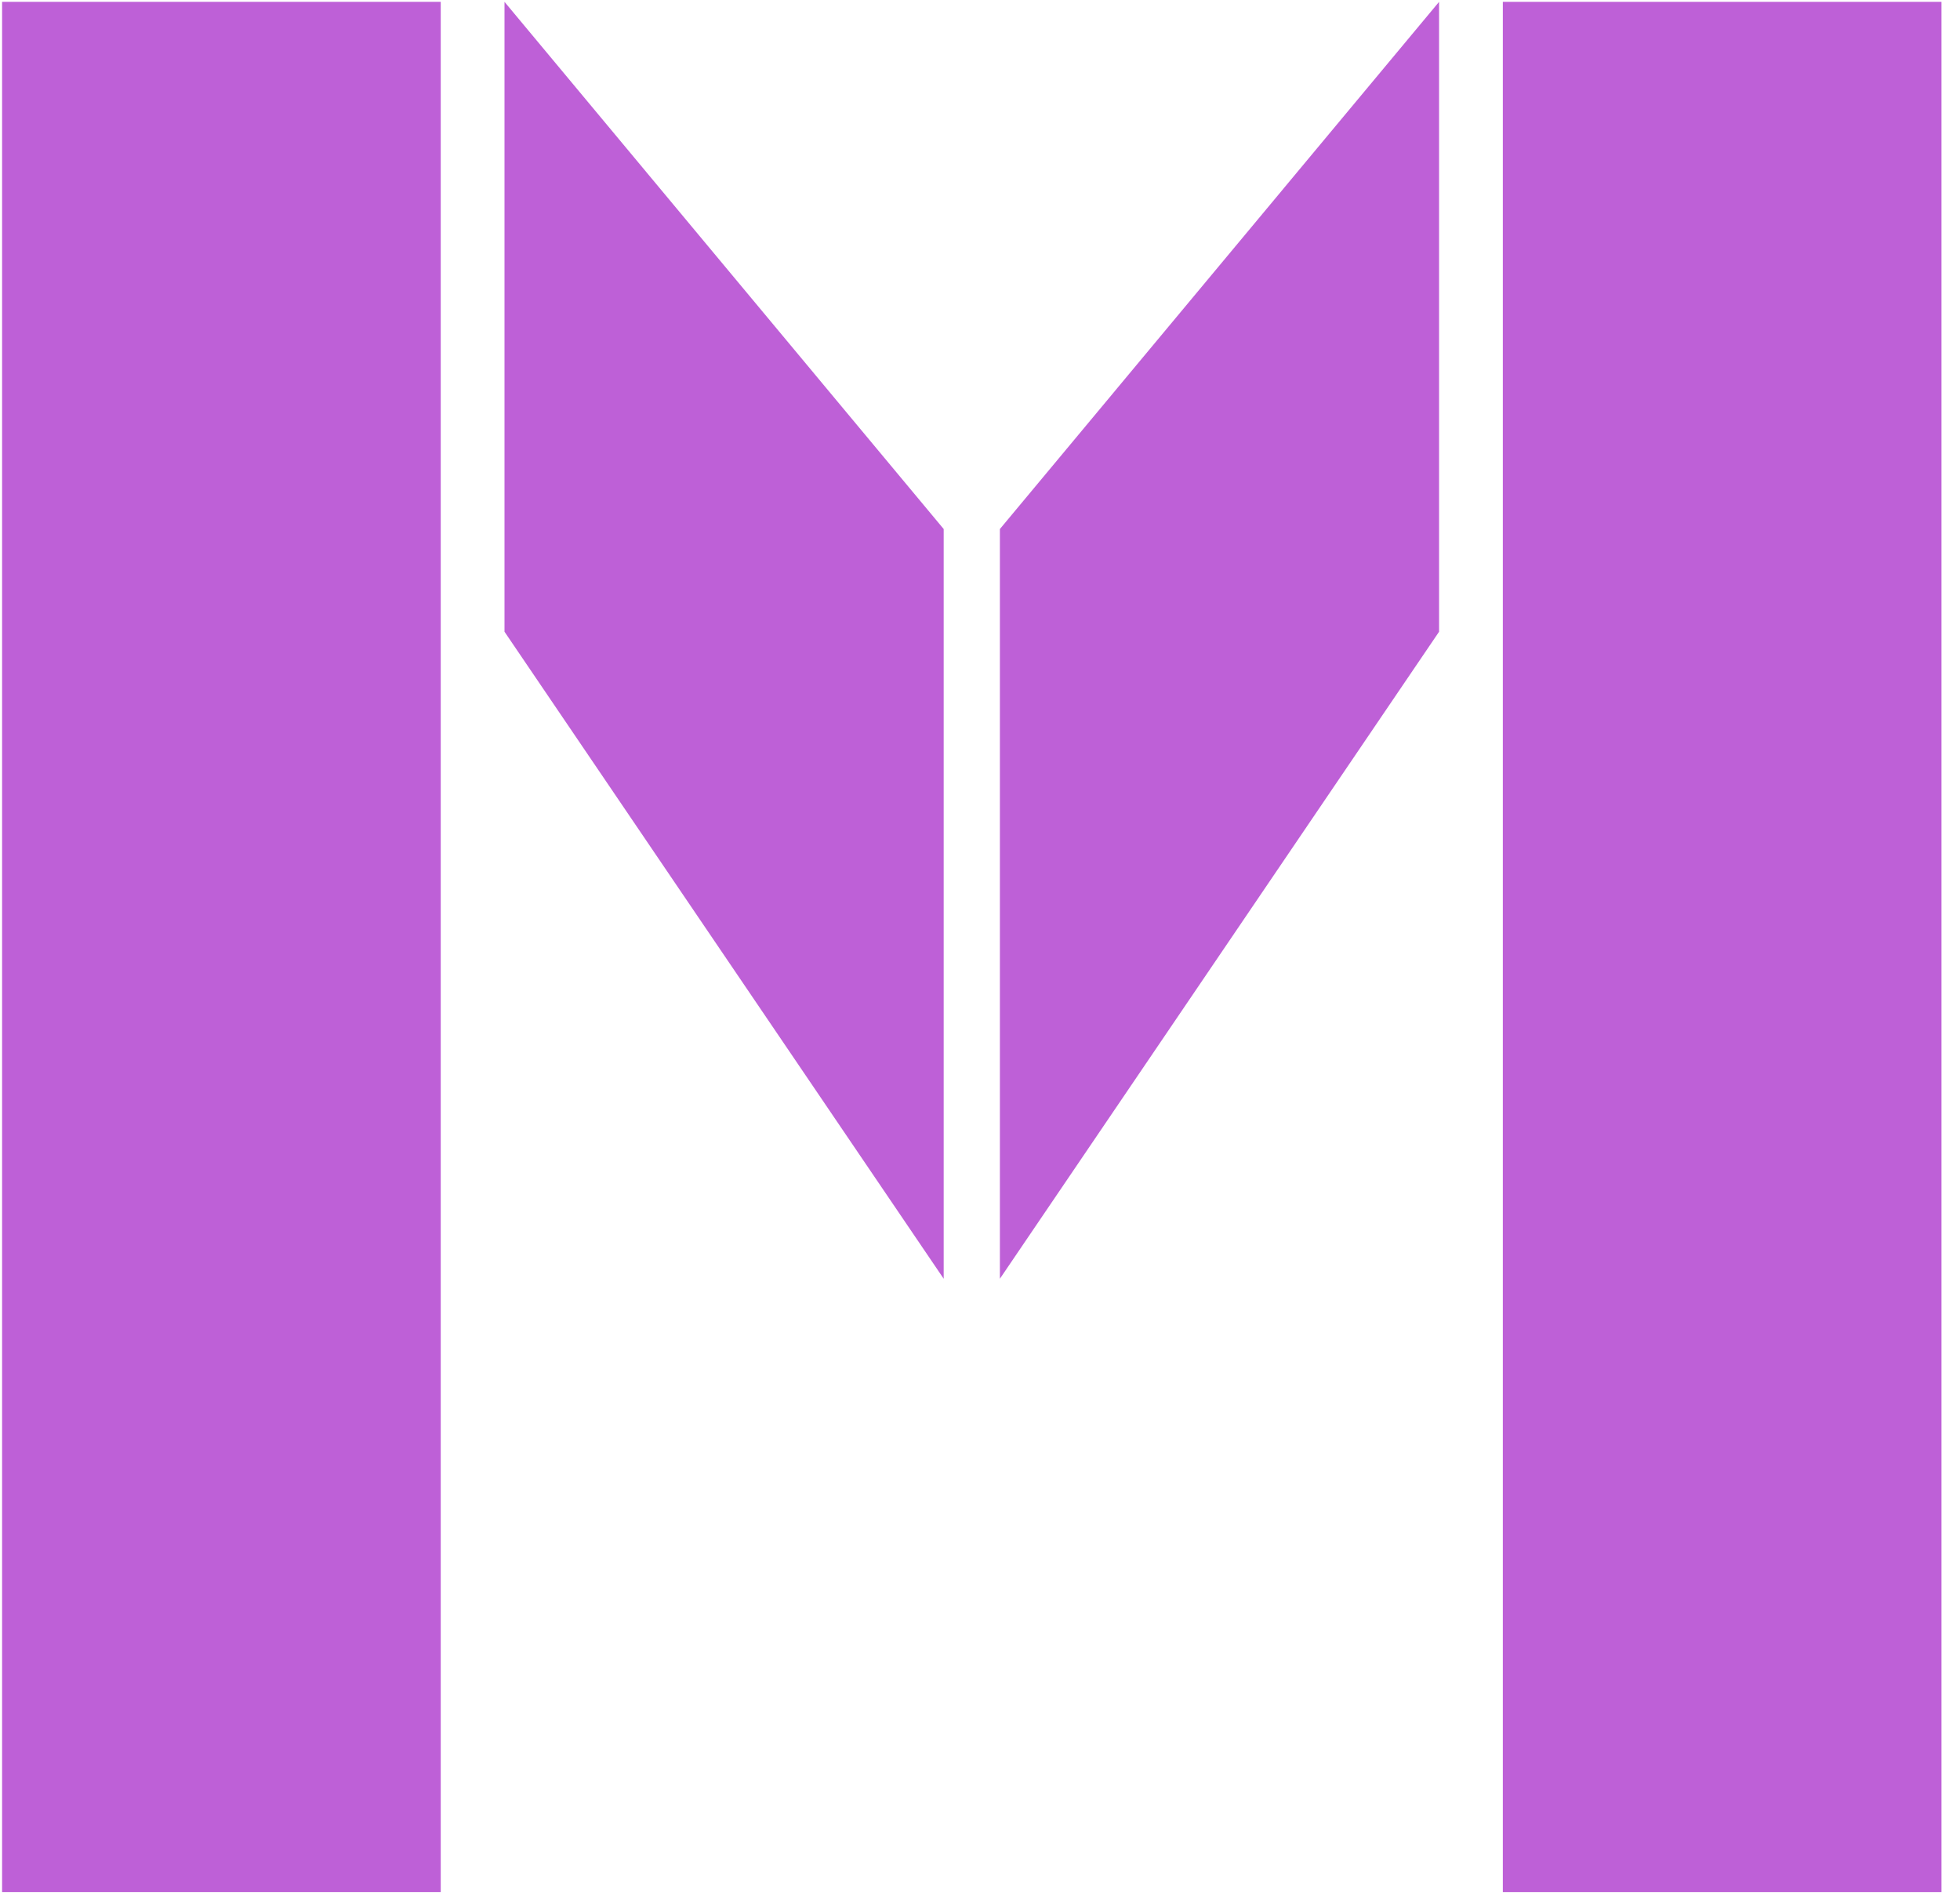
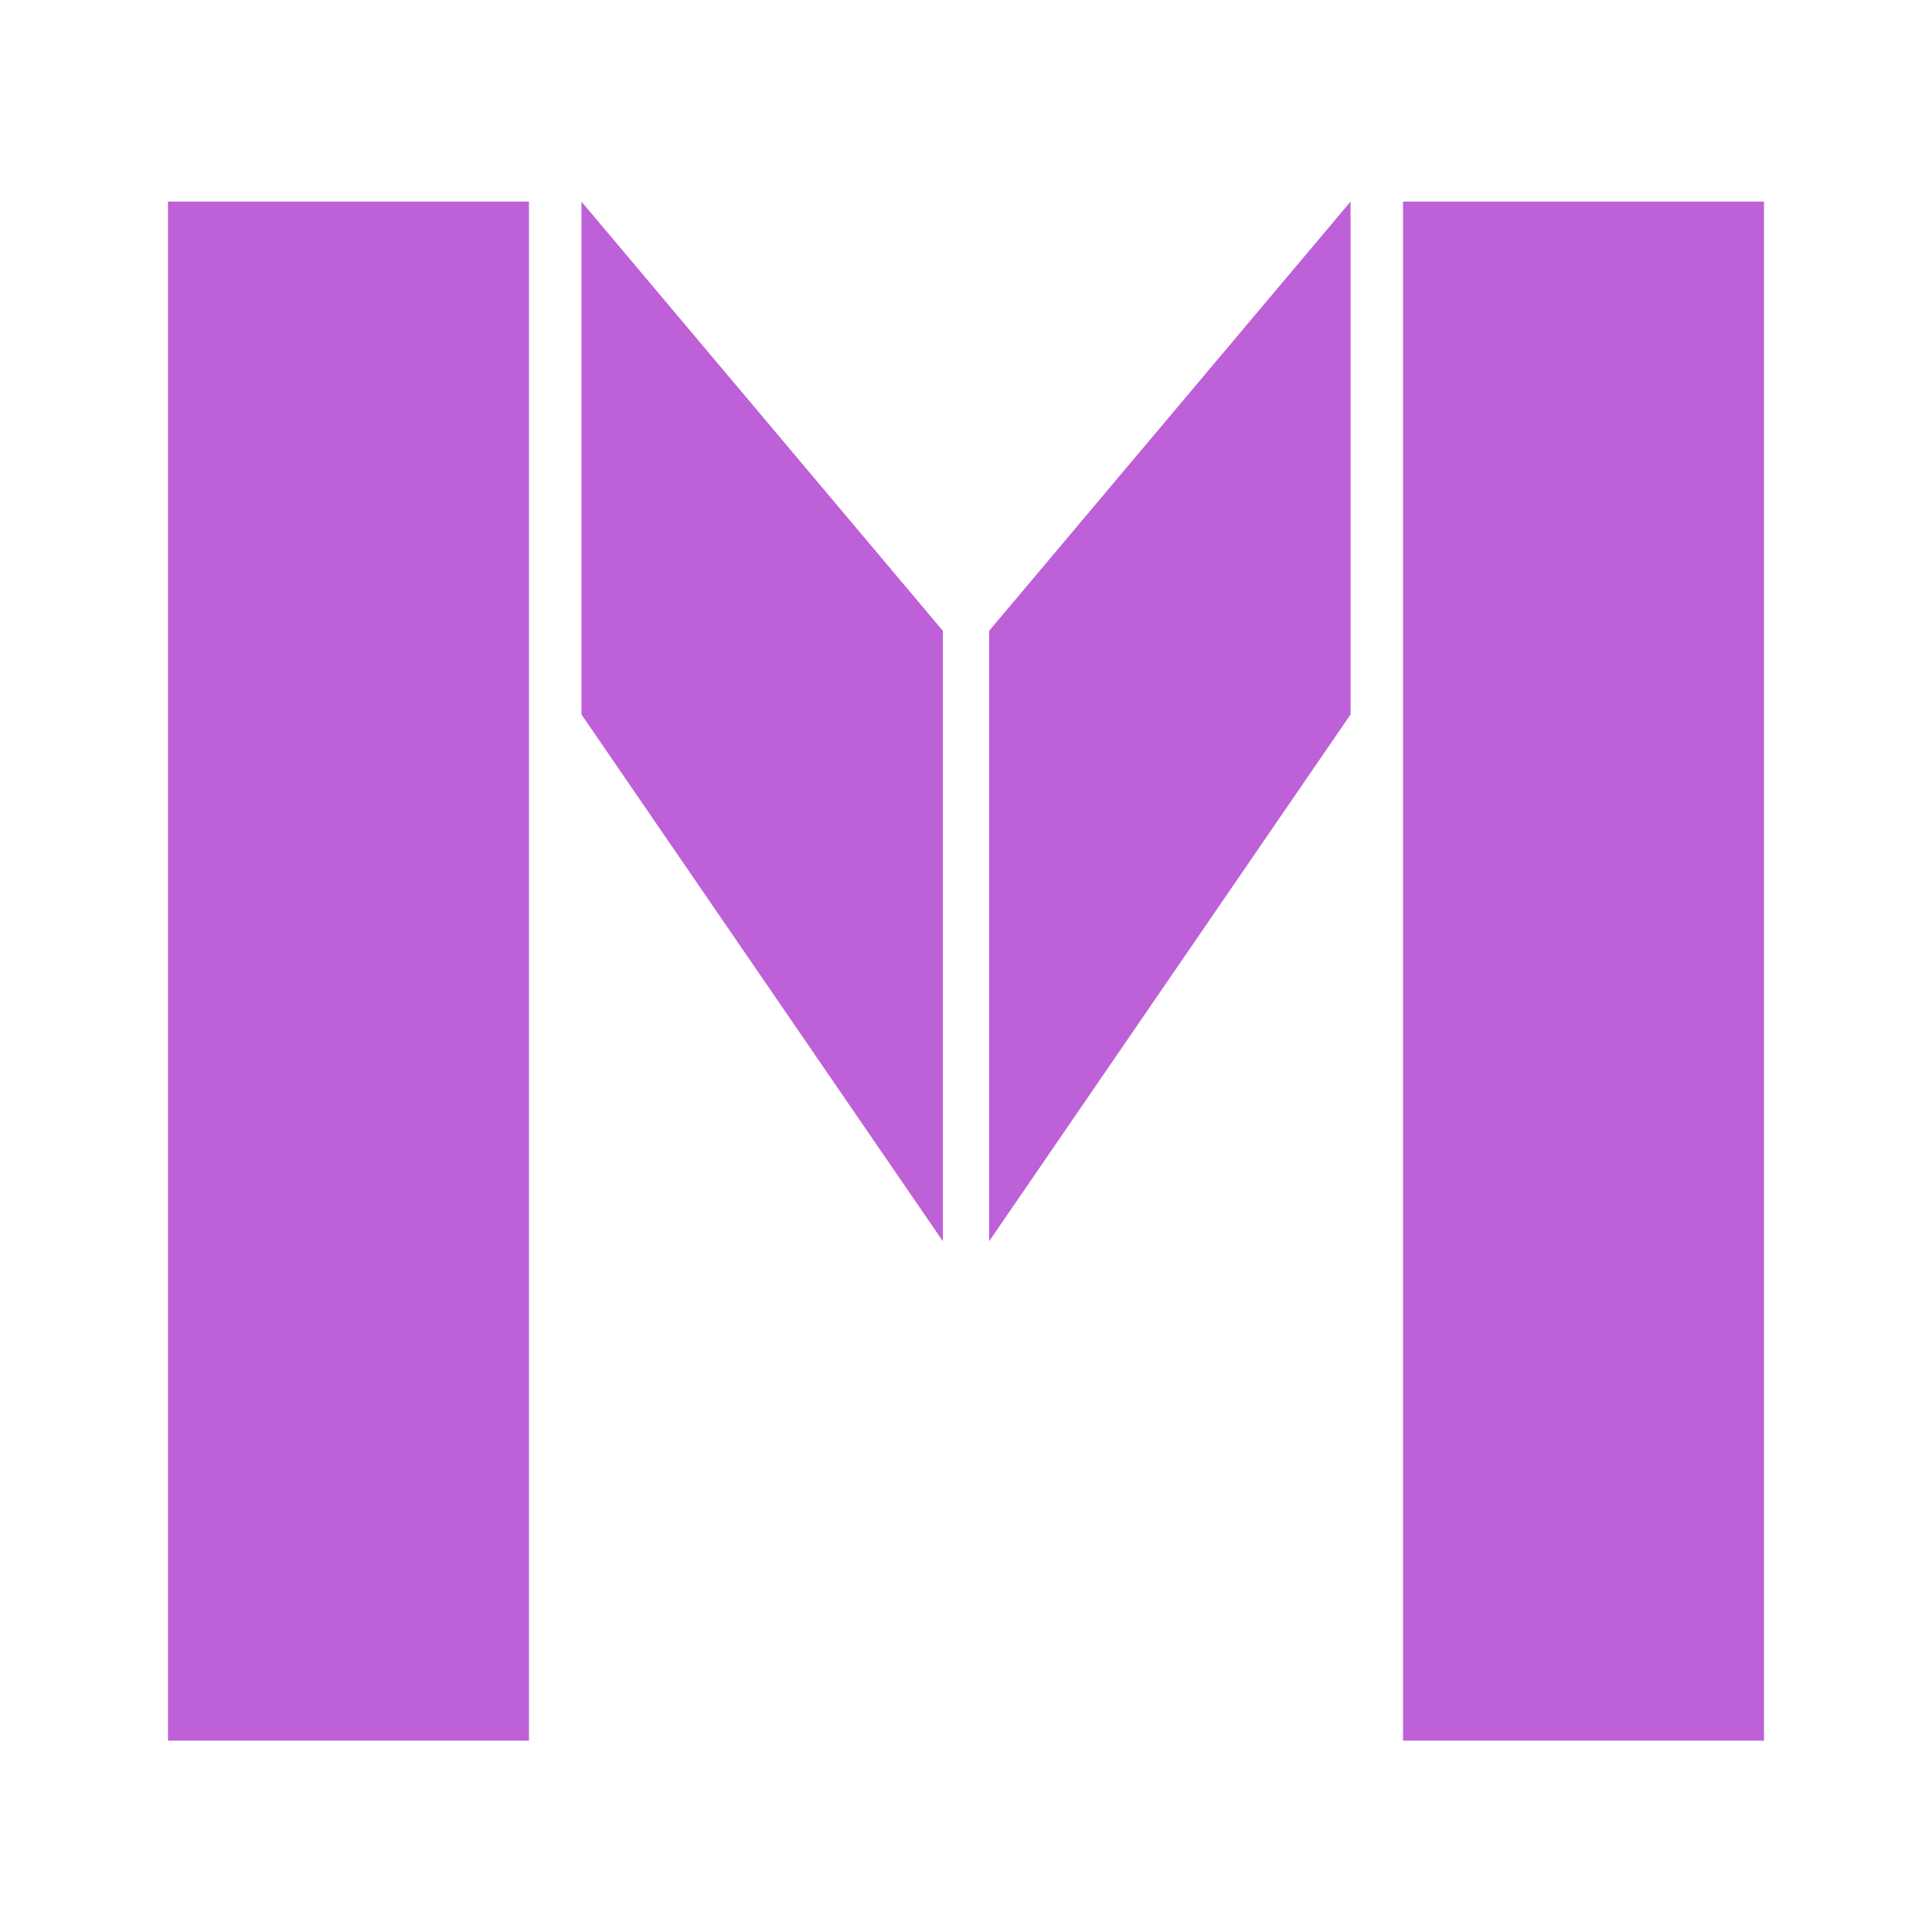
- <svg xmlns="http://www.w3.org/2000/svg" width="95" height="92" viewBox="0 0 95 92" fill="none">
-   <rect x="21.362" y="0.089" width="91.611" height="21.261" transform="rotate(90 21.3622 0.0888672)" fill="#BE60D7" />
-   <rect x="94.103" y="0.089" width="91.611" height="21.261" transform="rotate(90 94.1025 0.0888672)" fill="#BE60D7" />
-   <path d="M24.453 30.617V0.089L45.74 25.64V61.975L24.453 30.617Z" fill="#BE60D7" />
-   <path d="M69.751 30.617V0.089L48.464 25.64V61.975L69.751 30.617Z" fill="#BE60D7" />
+ <svg xmlns="http://www.w3.org/2000/svg" width="115" height="115" viewBox="0 0 115 115" fill="none">
+   <path d="M31.487 12L31.487 103.61H10L10 12L31.487 12Z" fill="#BE60D7" />
+   <path d="M105 12L105 103.61H83.513L83.513 12L105 12Z" fill="#BE60D7" />
+   <path d="M34.611 42.528V12L56.124 37.551V73.886L34.611 42.528Z" fill="#BE60D7" />
+   <path d="M80.39 42.528V12L58.876 37.551V73.886L80.39 42.528Z" fill="#BE60D7" />
</svg>
